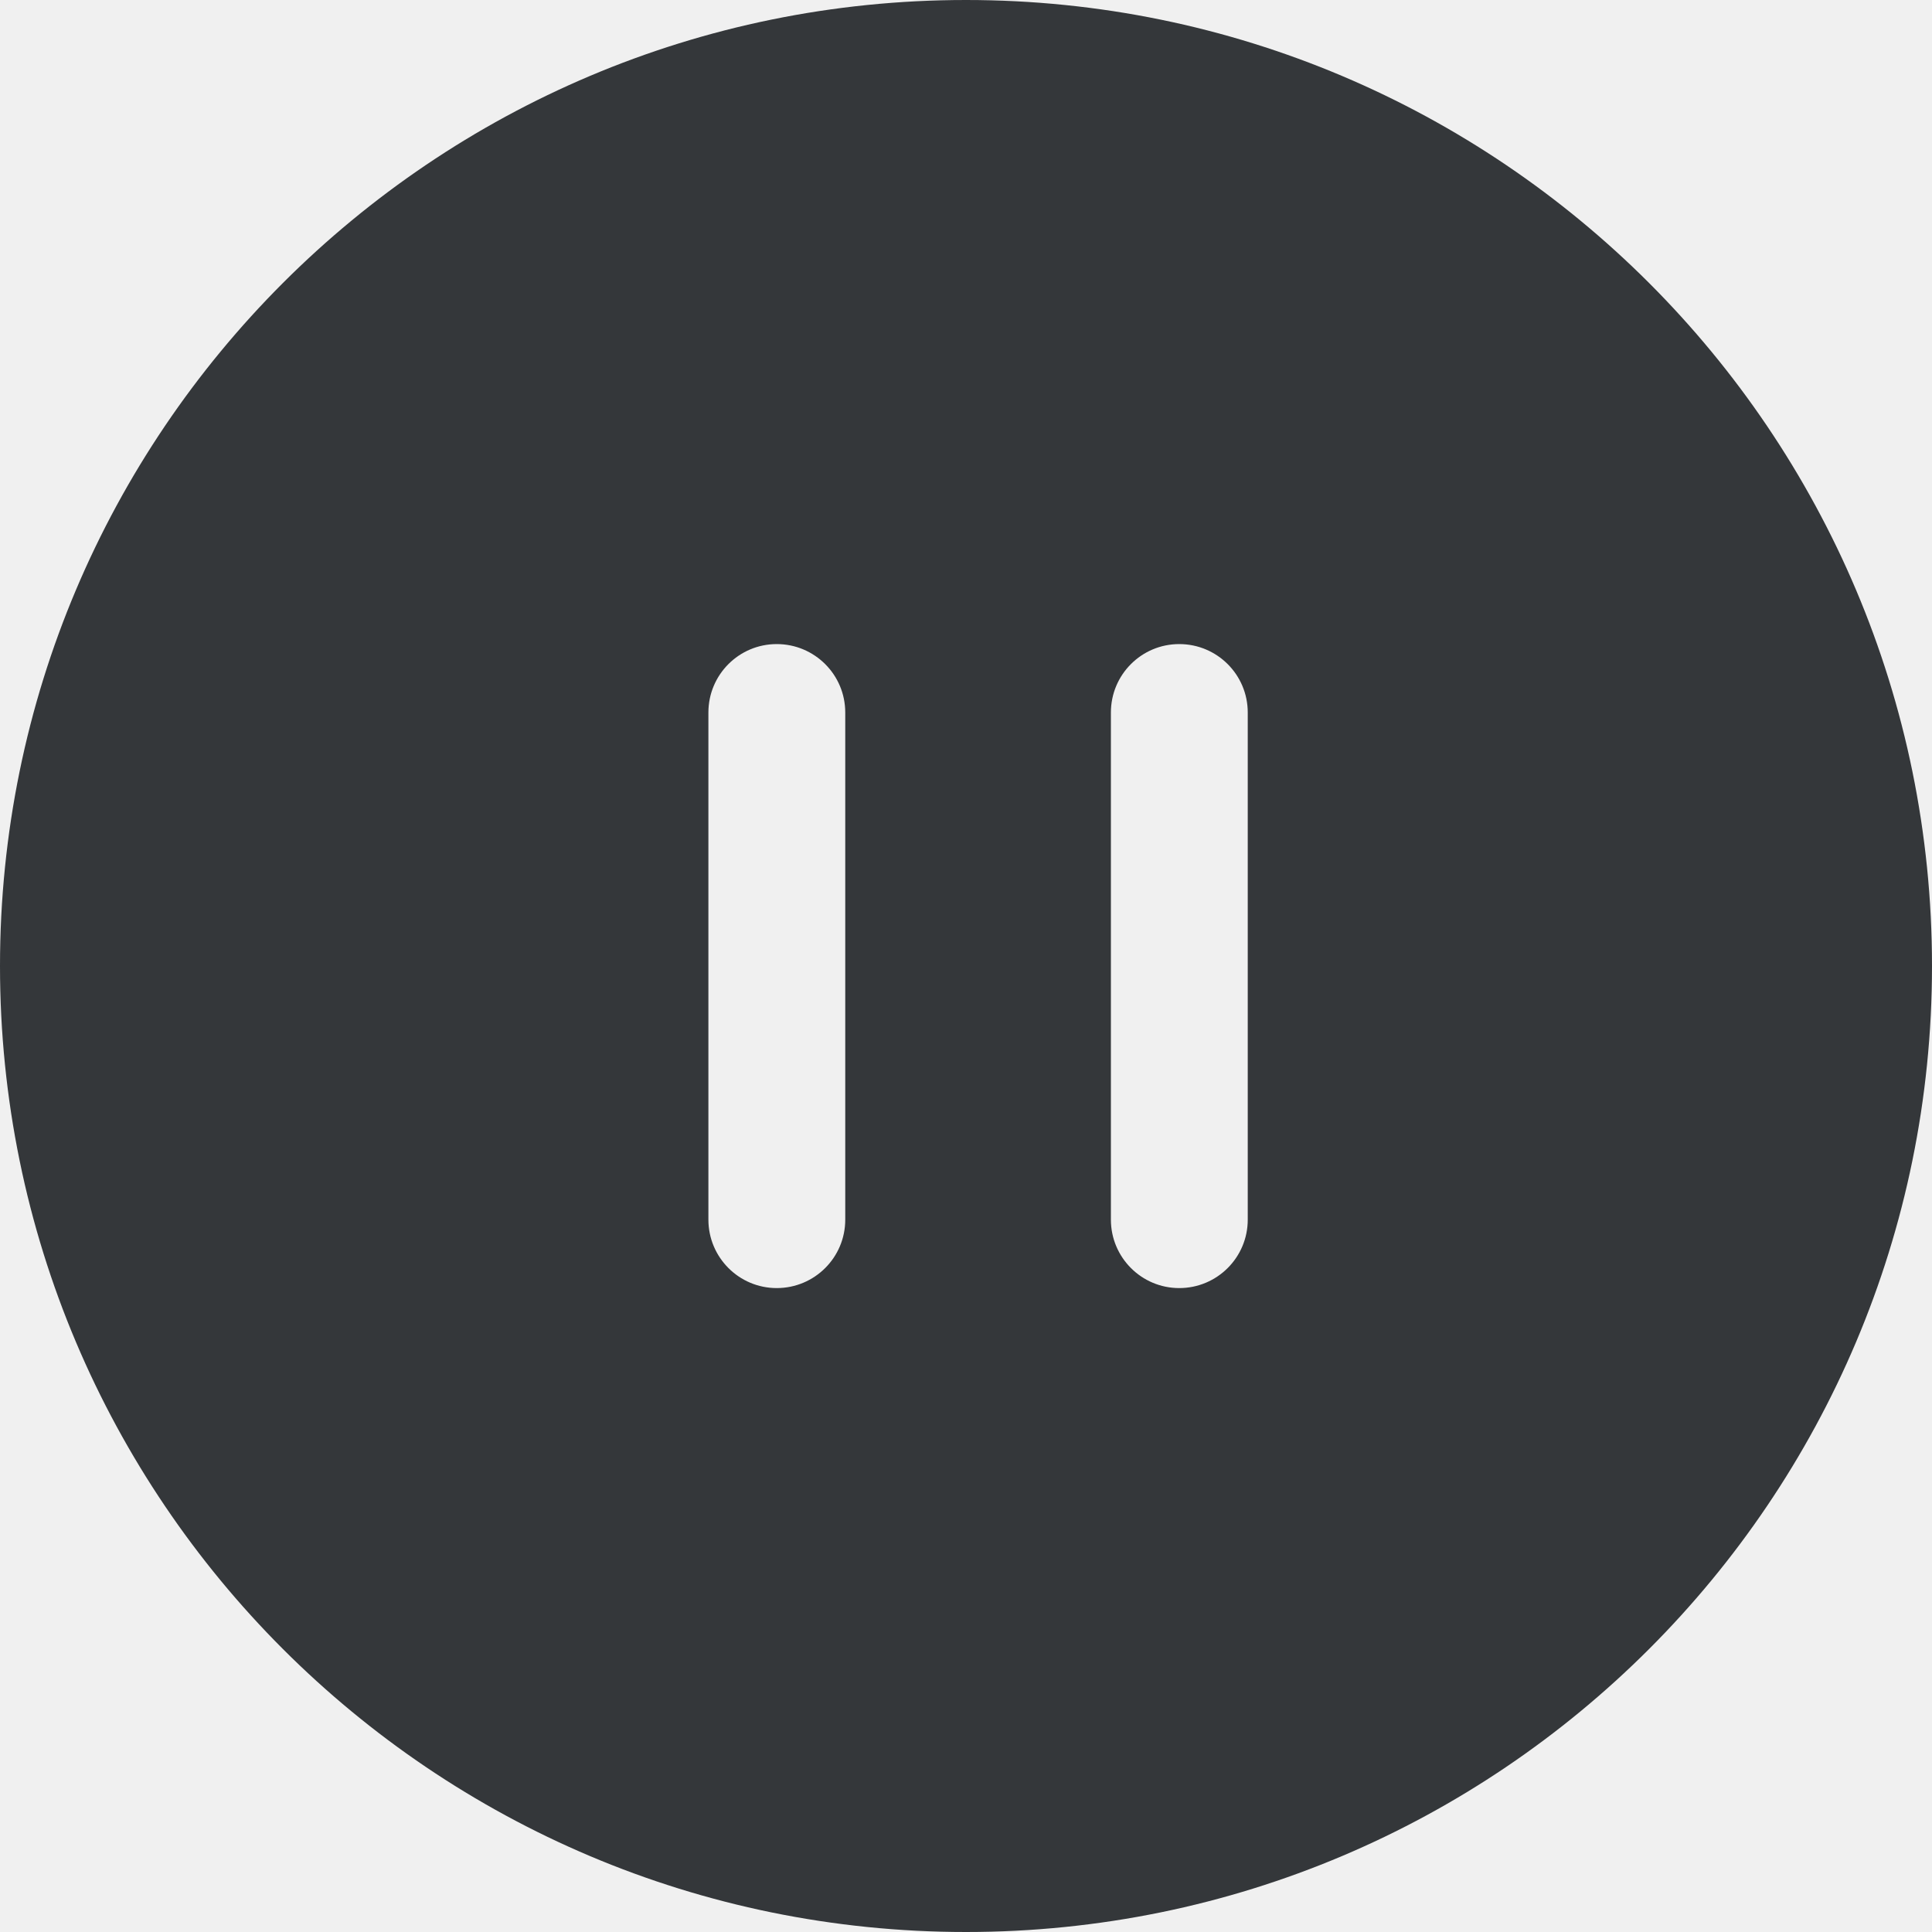
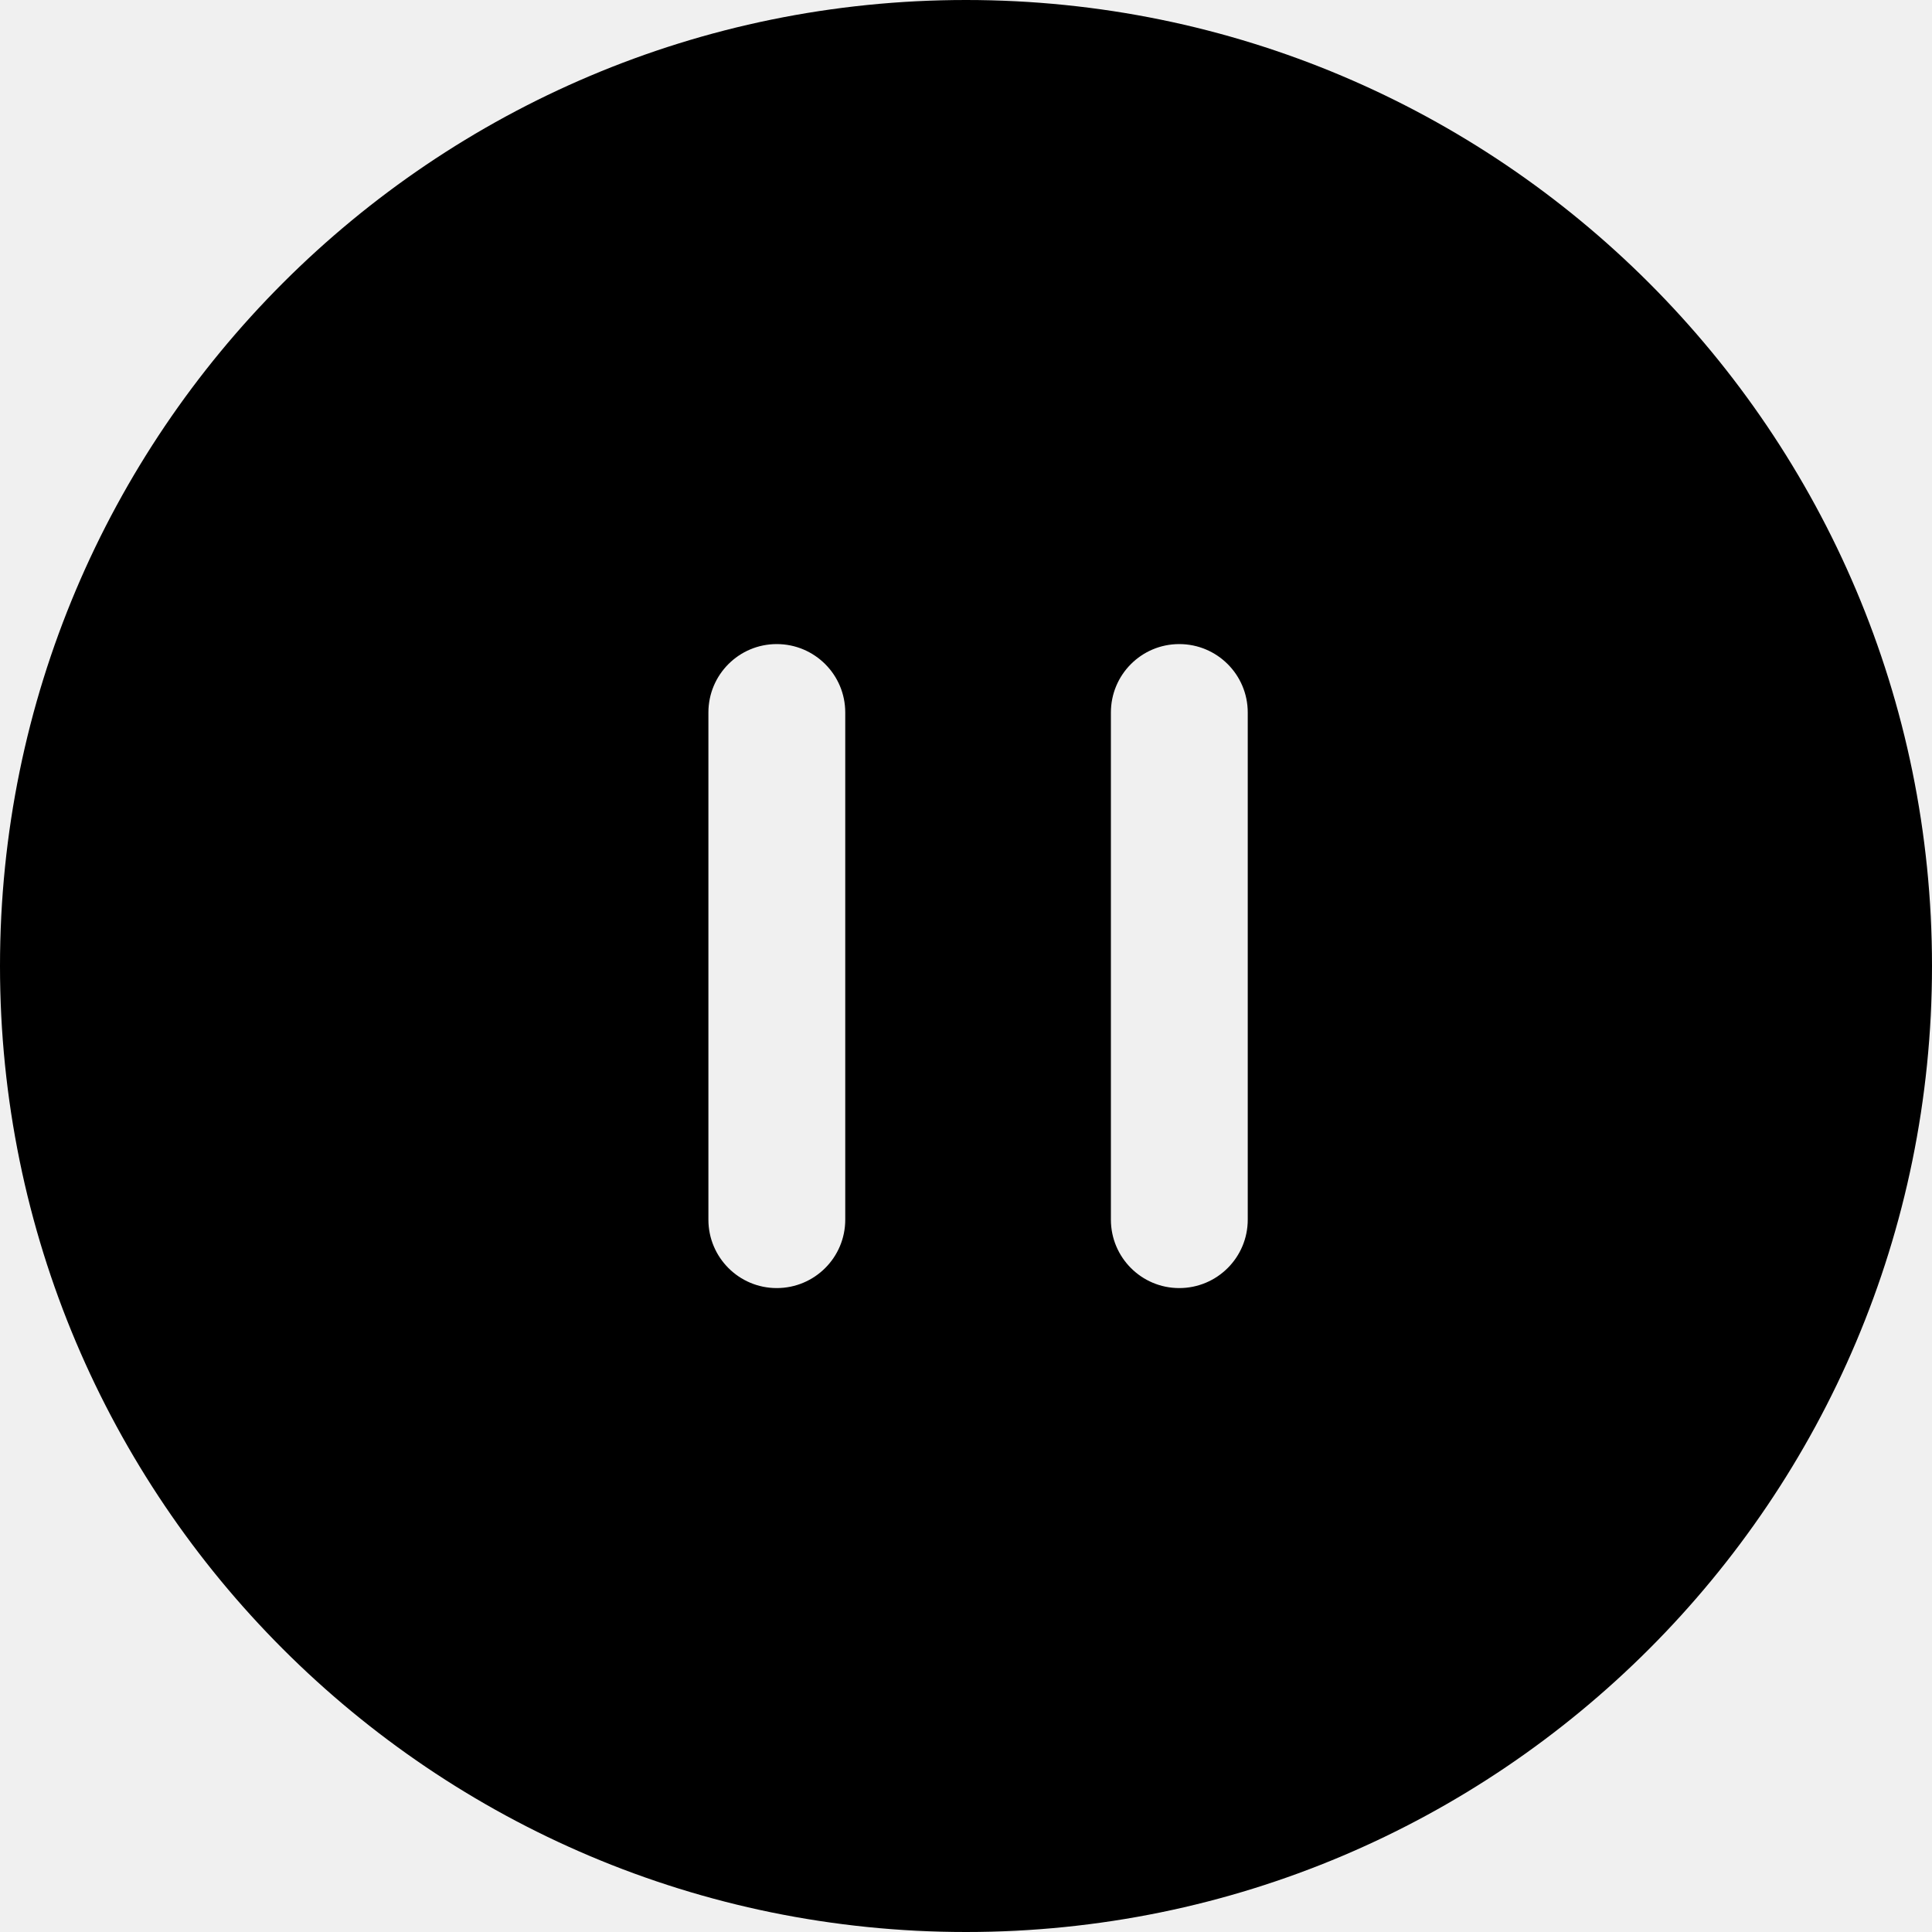
<svg xmlns="http://www.w3.org/2000/svg" width="24" height="24" viewBox="0 0 24 24" fill="none">
  <g clip-path="url(#clip0_1660_14143)">
-     <path d="M12 0C18.627 0 24 5.373 24 12C24 18.627 18.627 24 12 24C5.373 24 0 18.627 0 12C0 5.373 5.373 6.7296e-05 12 0ZM9.649 8.001C9.18 8.001 8.8 8.381 8.8 8.851V15.151C8.8 15.62 9.18 16.001 9.649 16.001C10.119 16.001 10.5 15.621 10.5 15.151V8.851C10.5 8.381 10.119 8.001 9.649 8.001ZM14.649 8.001C14.18 8.001 13.8 8.381 13.8 8.851V15.151C13.8 15.62 14.18 16.001 14.649 16.001C15.119 16.001 15.5 15.621 15.5 15.151V8.851C15.5 8.381 15.119 8.001 14.649 8.001Z" fill="#34373A" />
+     <path d="M12 0C18.627 0 24 5.373 24 12C24 18.627 18.627 24 12 24C5.373 24 0 18.627 0 12C0 5.373 5.373 6.7296e-05 12 0ZM9.649 8.001C9.18 8.001 8.8 8.381 8.8 8.851V15.151C8.8 15.62 9.18 16.001 9.649 16.001C10.119 16.001 10.5 15.621 10.5 15.151V8.851C10.5 8.381 10.119 8.001 9.649 8.001ZM14.649 8.001C14.18 8.001 13.8 8.381 13.8 8.851V15.151C13.8 15.62 14.18 16.001 14.649 16.001C15.119 16.001 15.5 15.621 15.5 15.151V8.851C15.5 8.381 15.119 8.001 14.649 8.001Z" fill="currentColor" />
  </g>
  <defs>
    <clipPath id="clip0_1660_14143">
      <rect width="24" height="24" fill="white" />
    </clipPath>
  </defs>
</svg>
